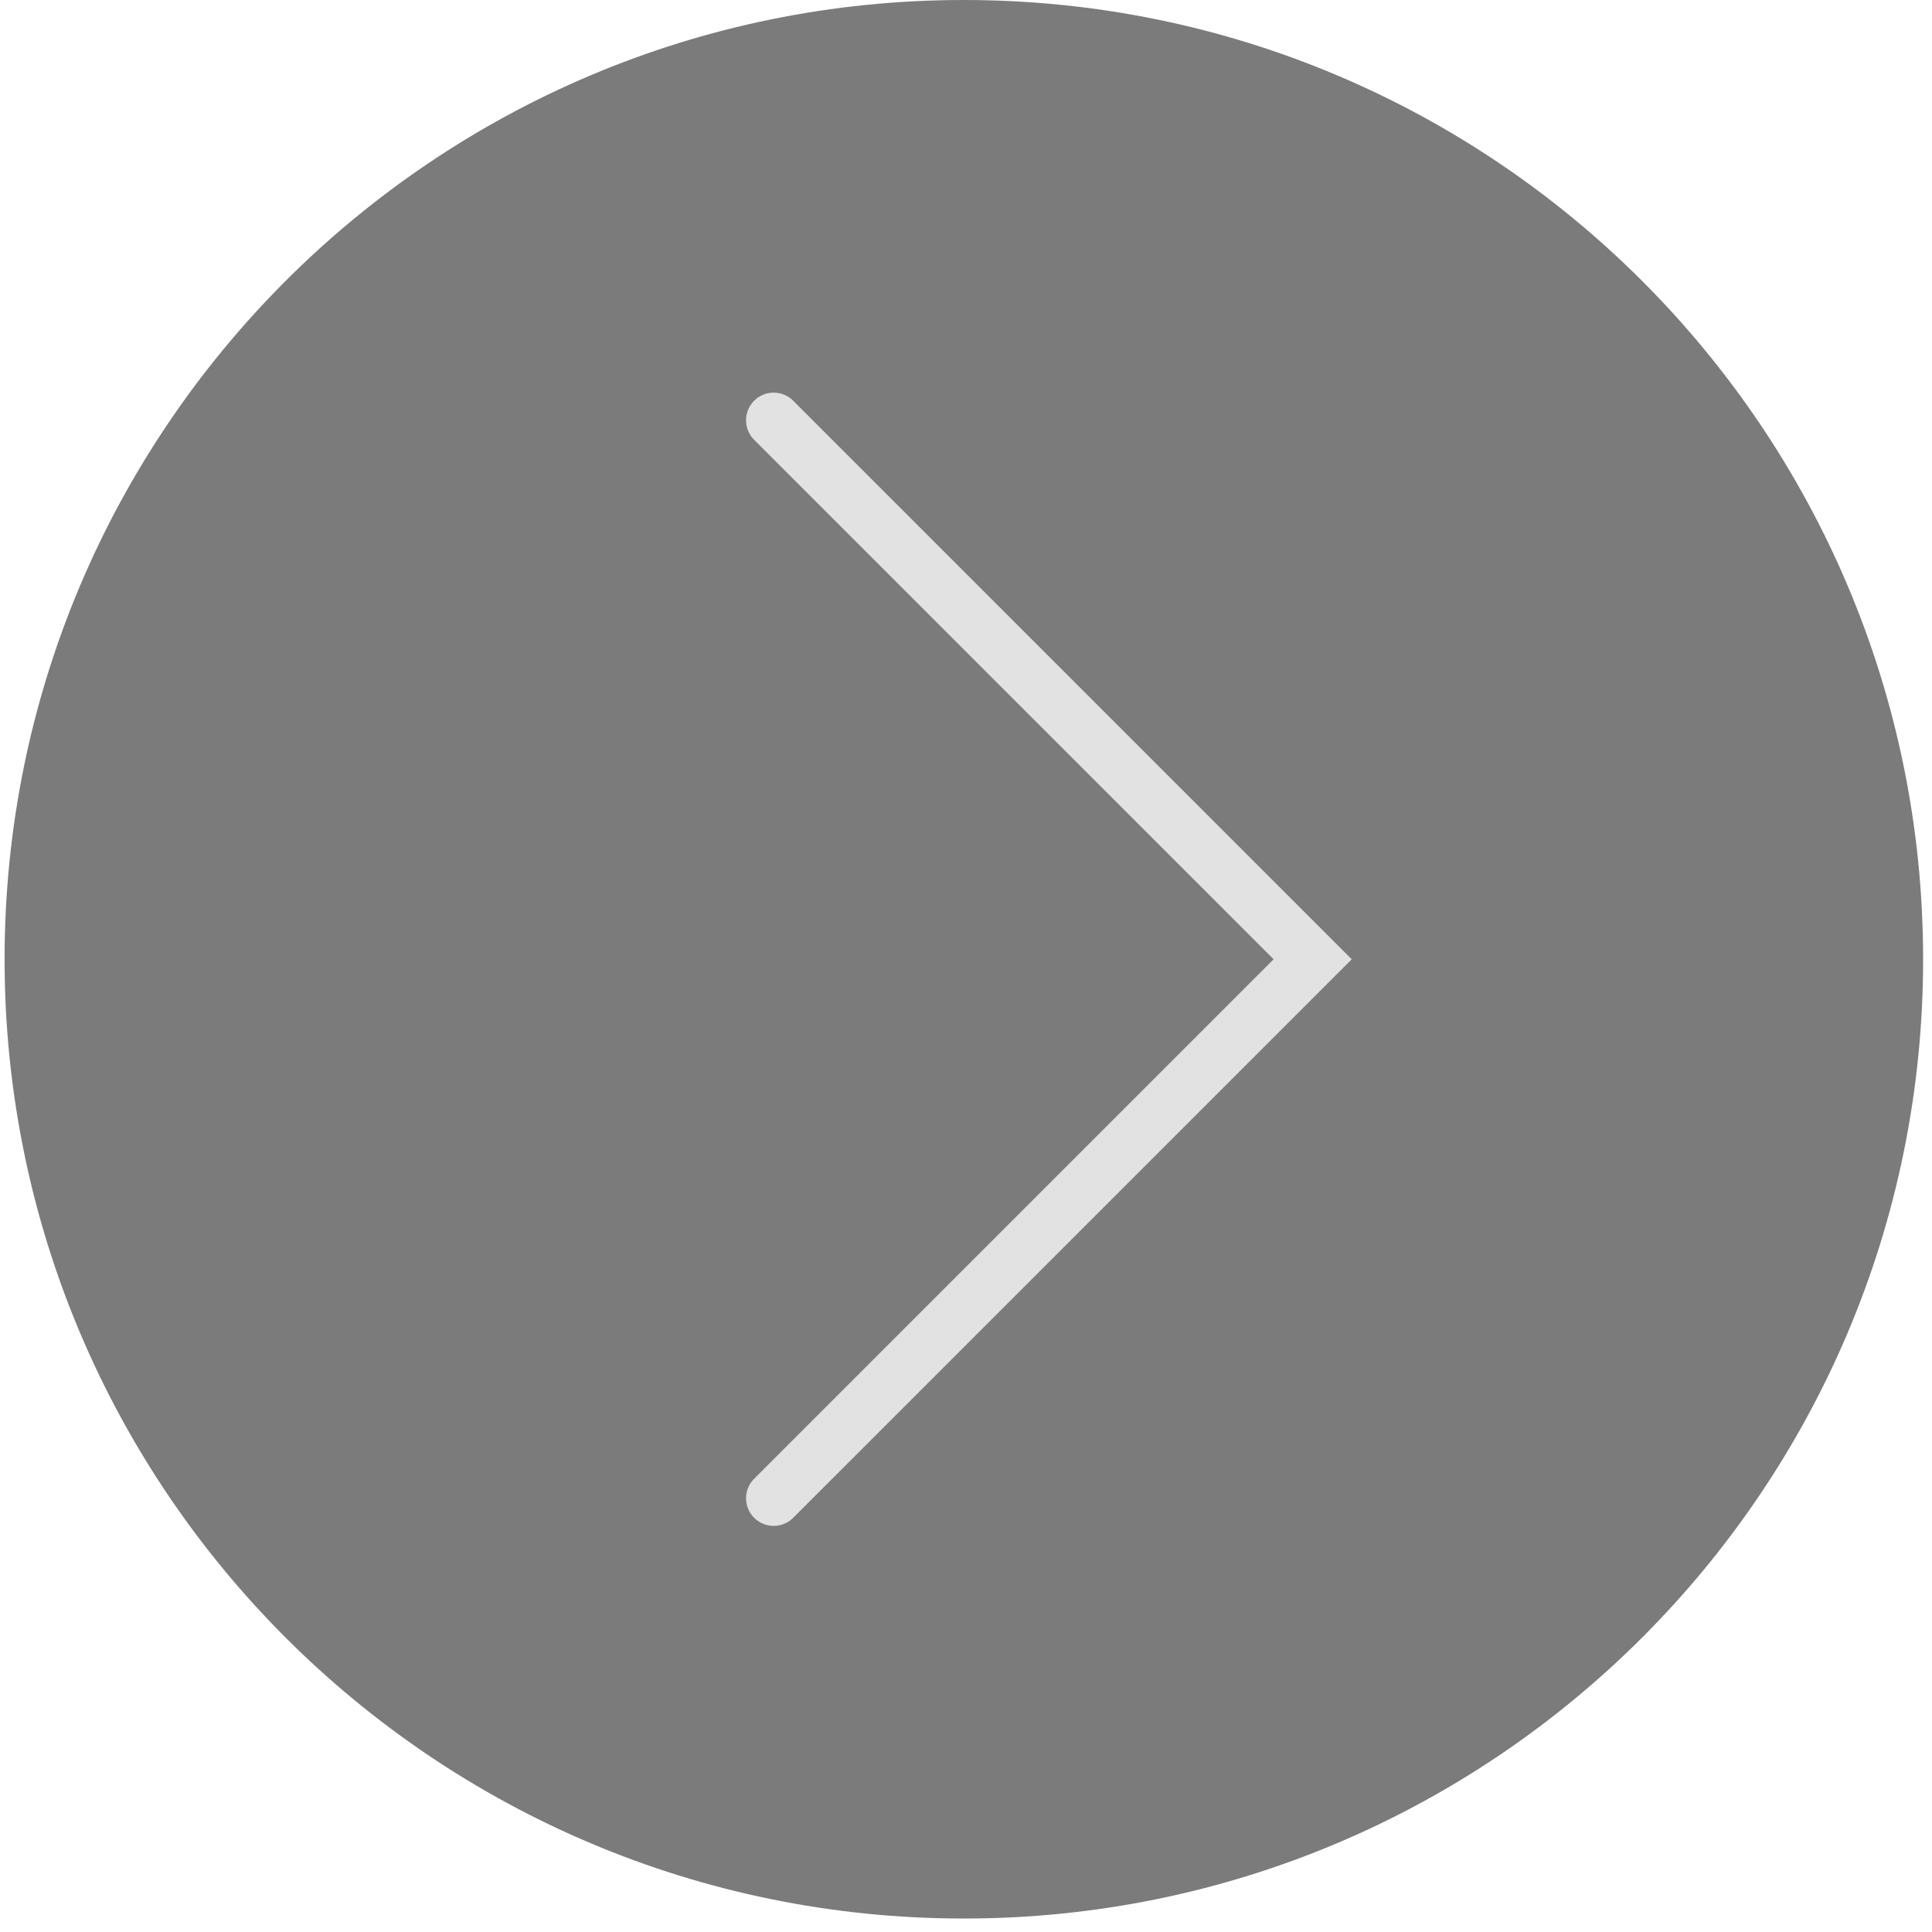
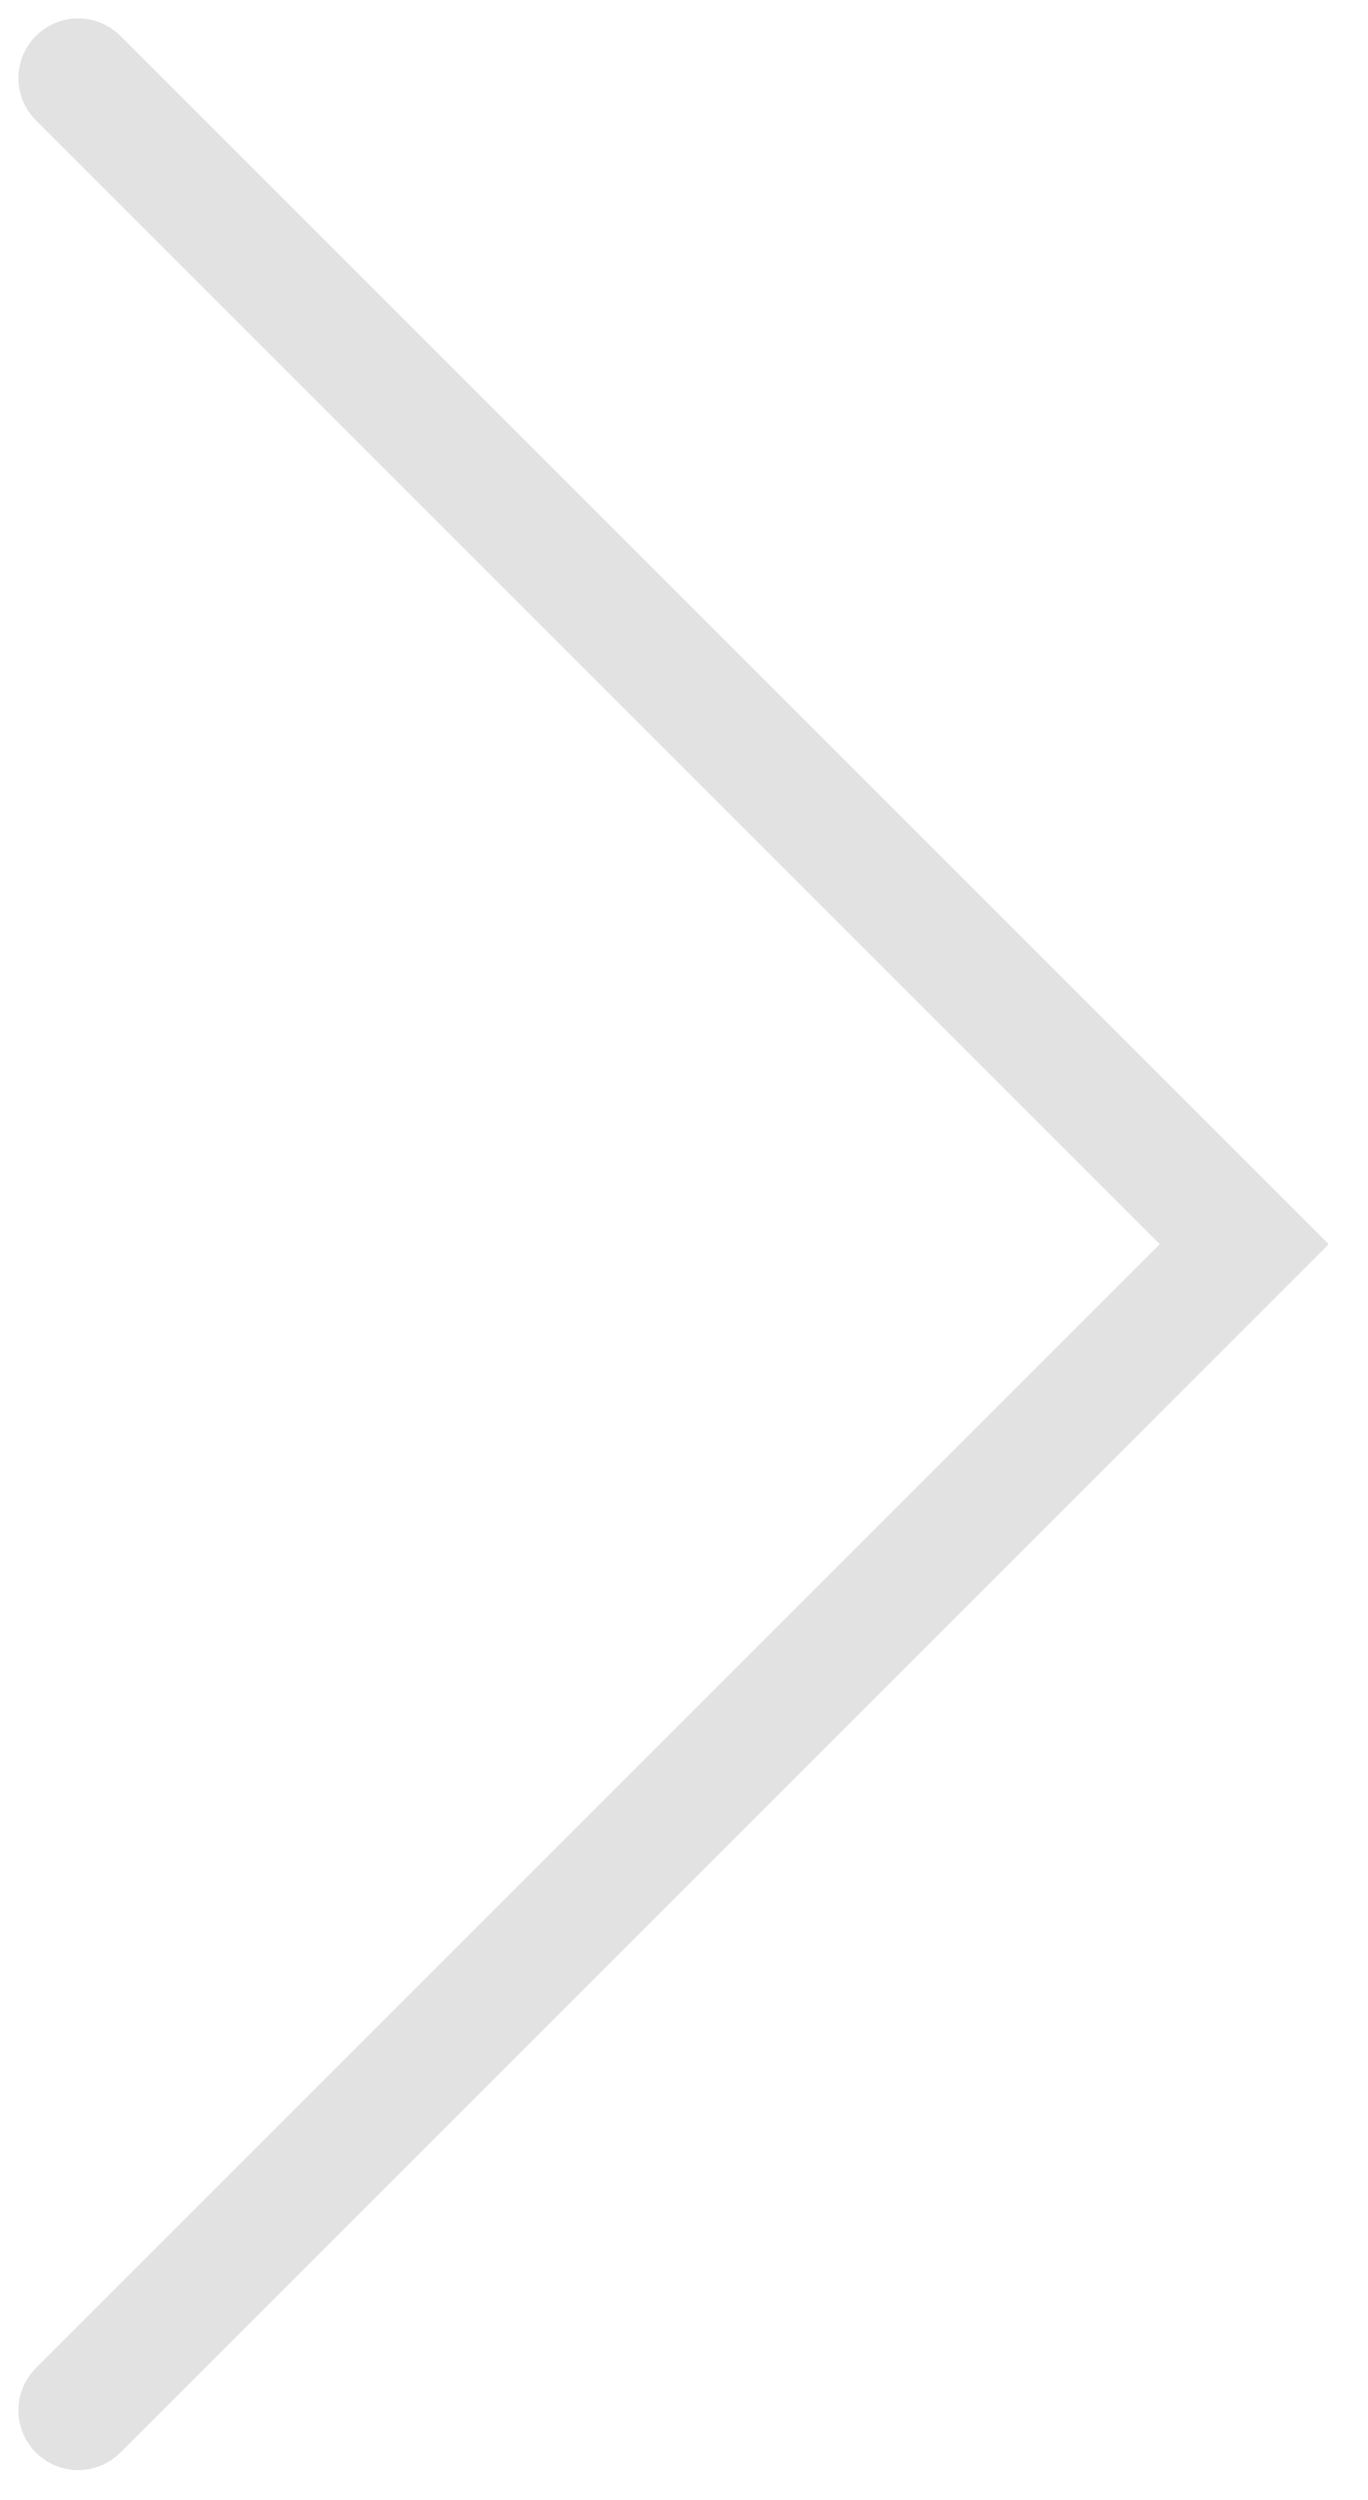
- <svg xmlns="http://www.w3.org/2000/svg" width="107" height="107" viewBox="0 0 107 107" fill="none">
-   <circle cx="53.381" cy="53.127" r="53.127" fill="#232323" fill-opacity="0.6" />
-   <path d="M42.848 23.275L72.7 53.127L42.848 82.979" stroke="#E2E2E2" stroke-width="3.059" stroke-linecap="round" />
+ <svg xmlns="http://www.w3.org/2000/svg" width="35" height="64" viewBox="0 0 35 64" fill="none">
+   <path d="M2 2L31.852 31.852L2 61.705" stroke="#E2E2E2" stroke-width="3.059" stroke-linecap="round" />
</svg>
